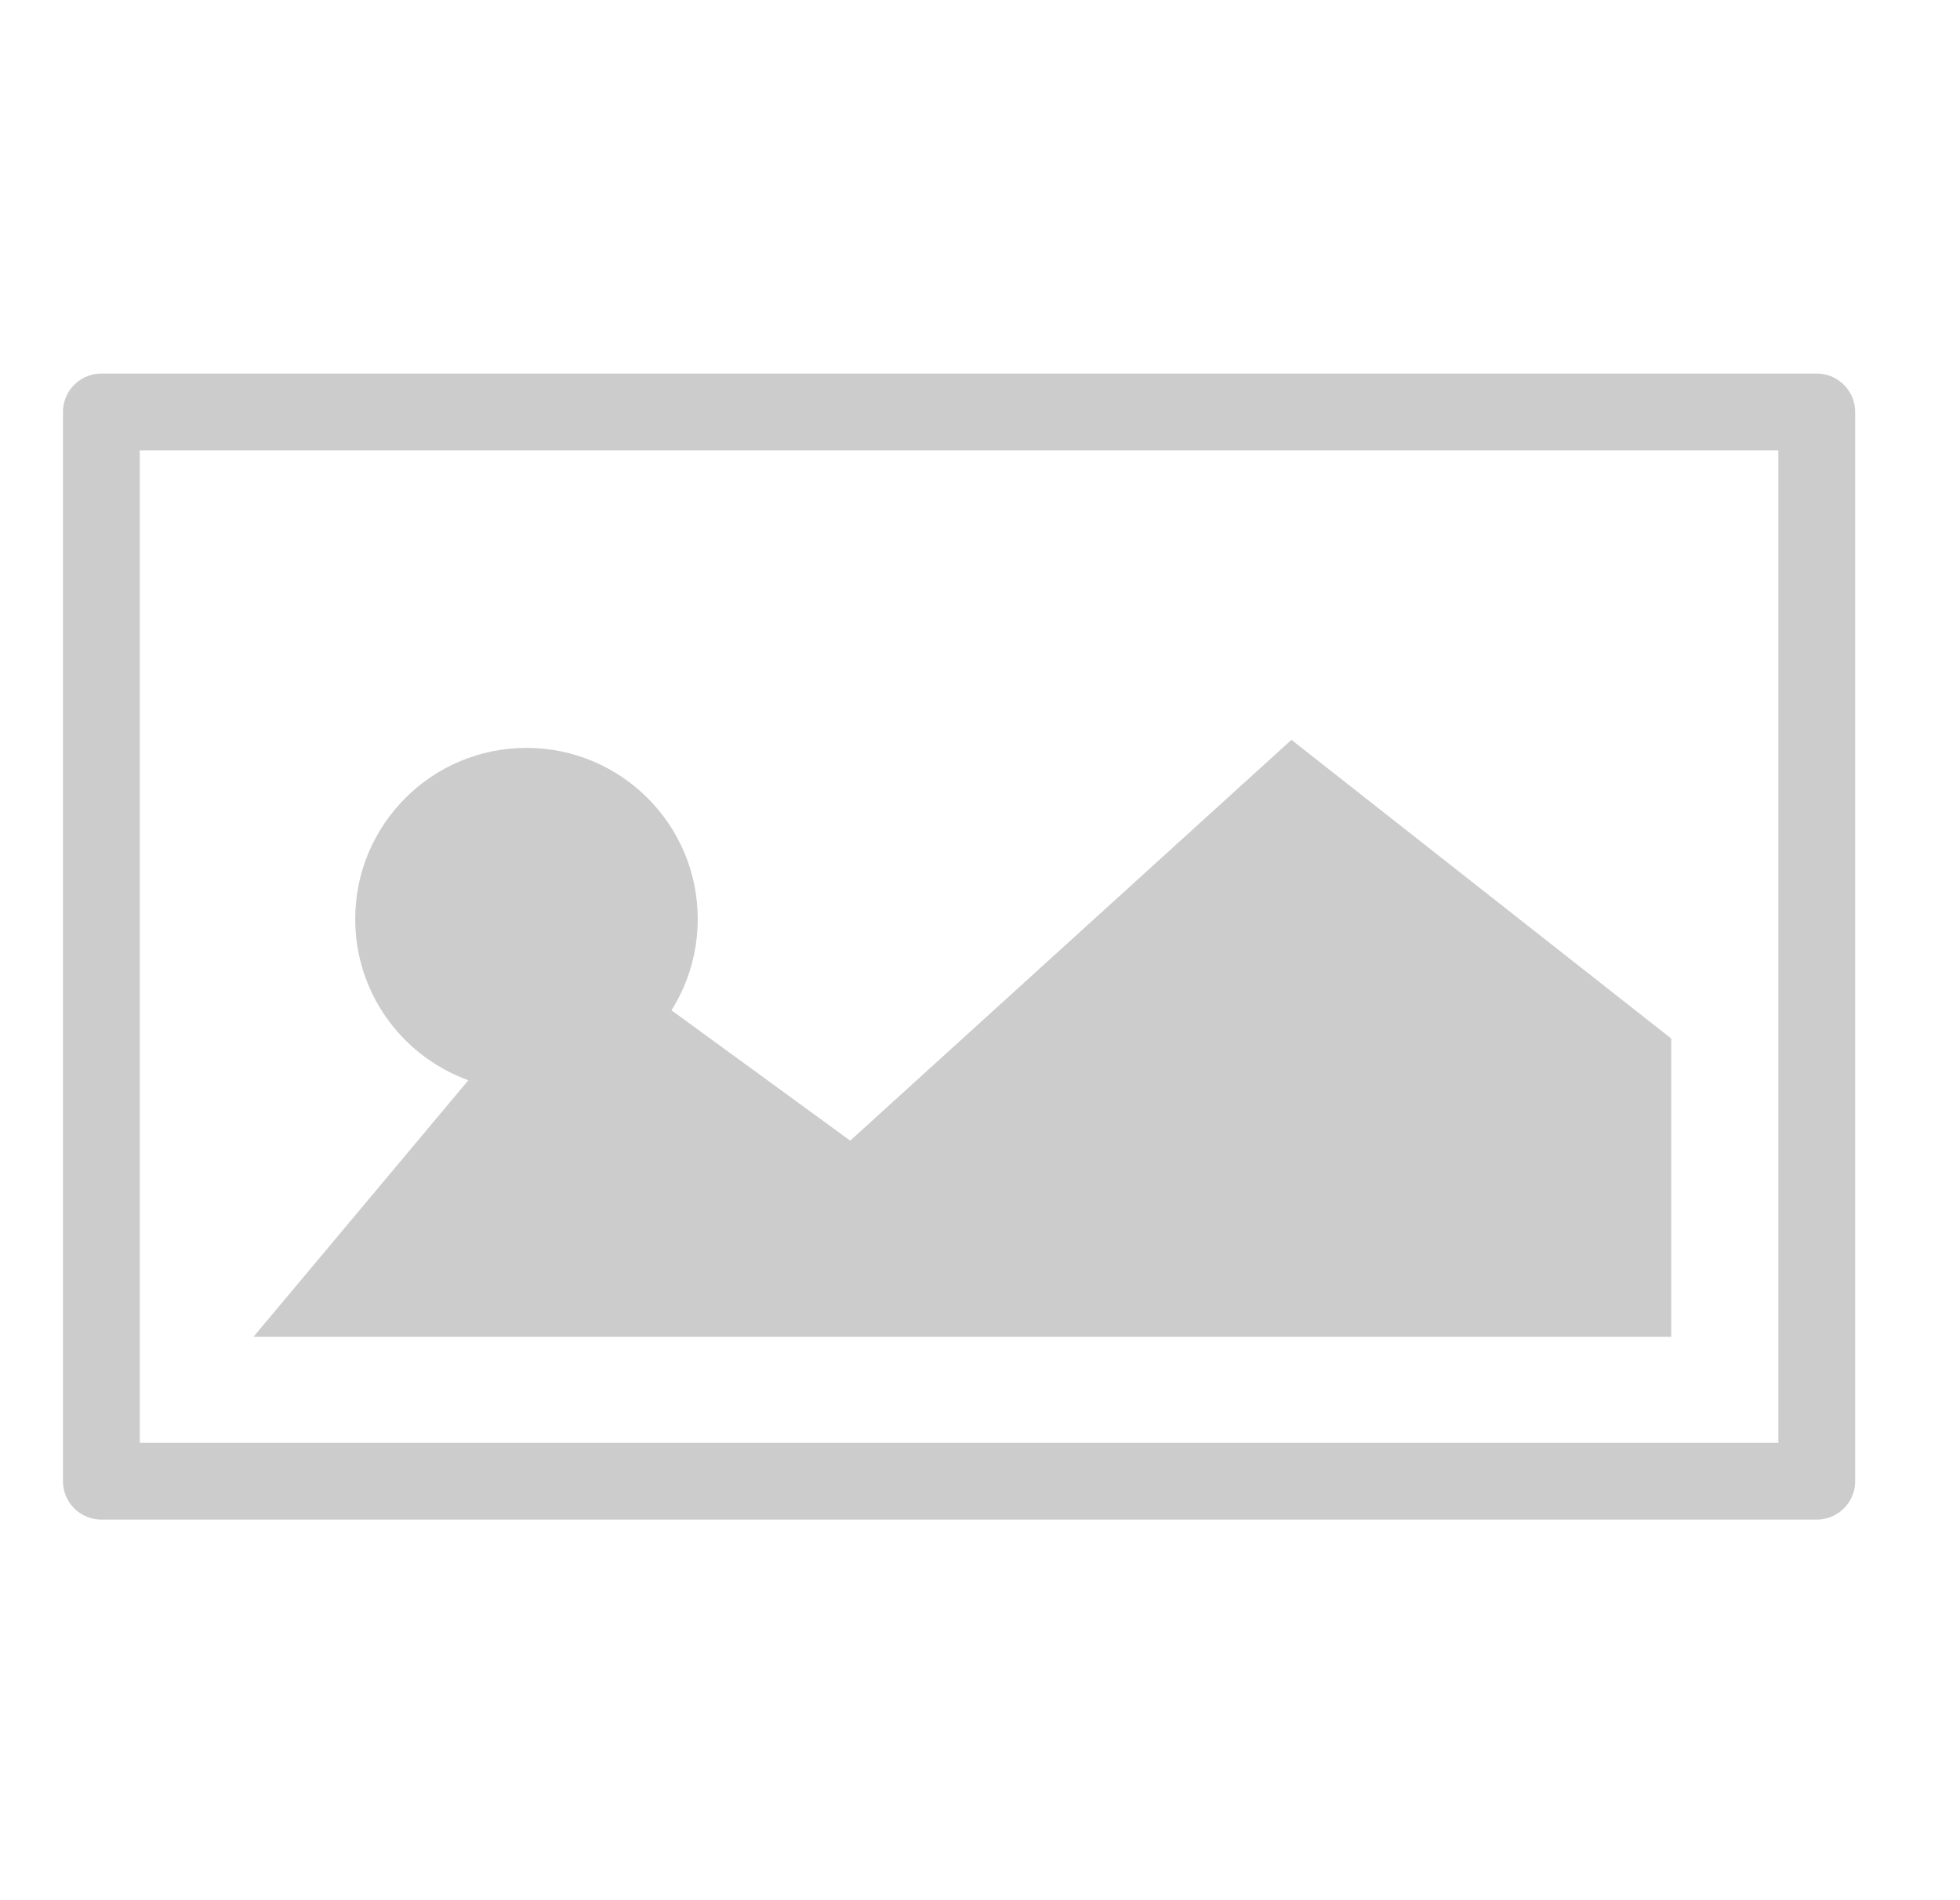
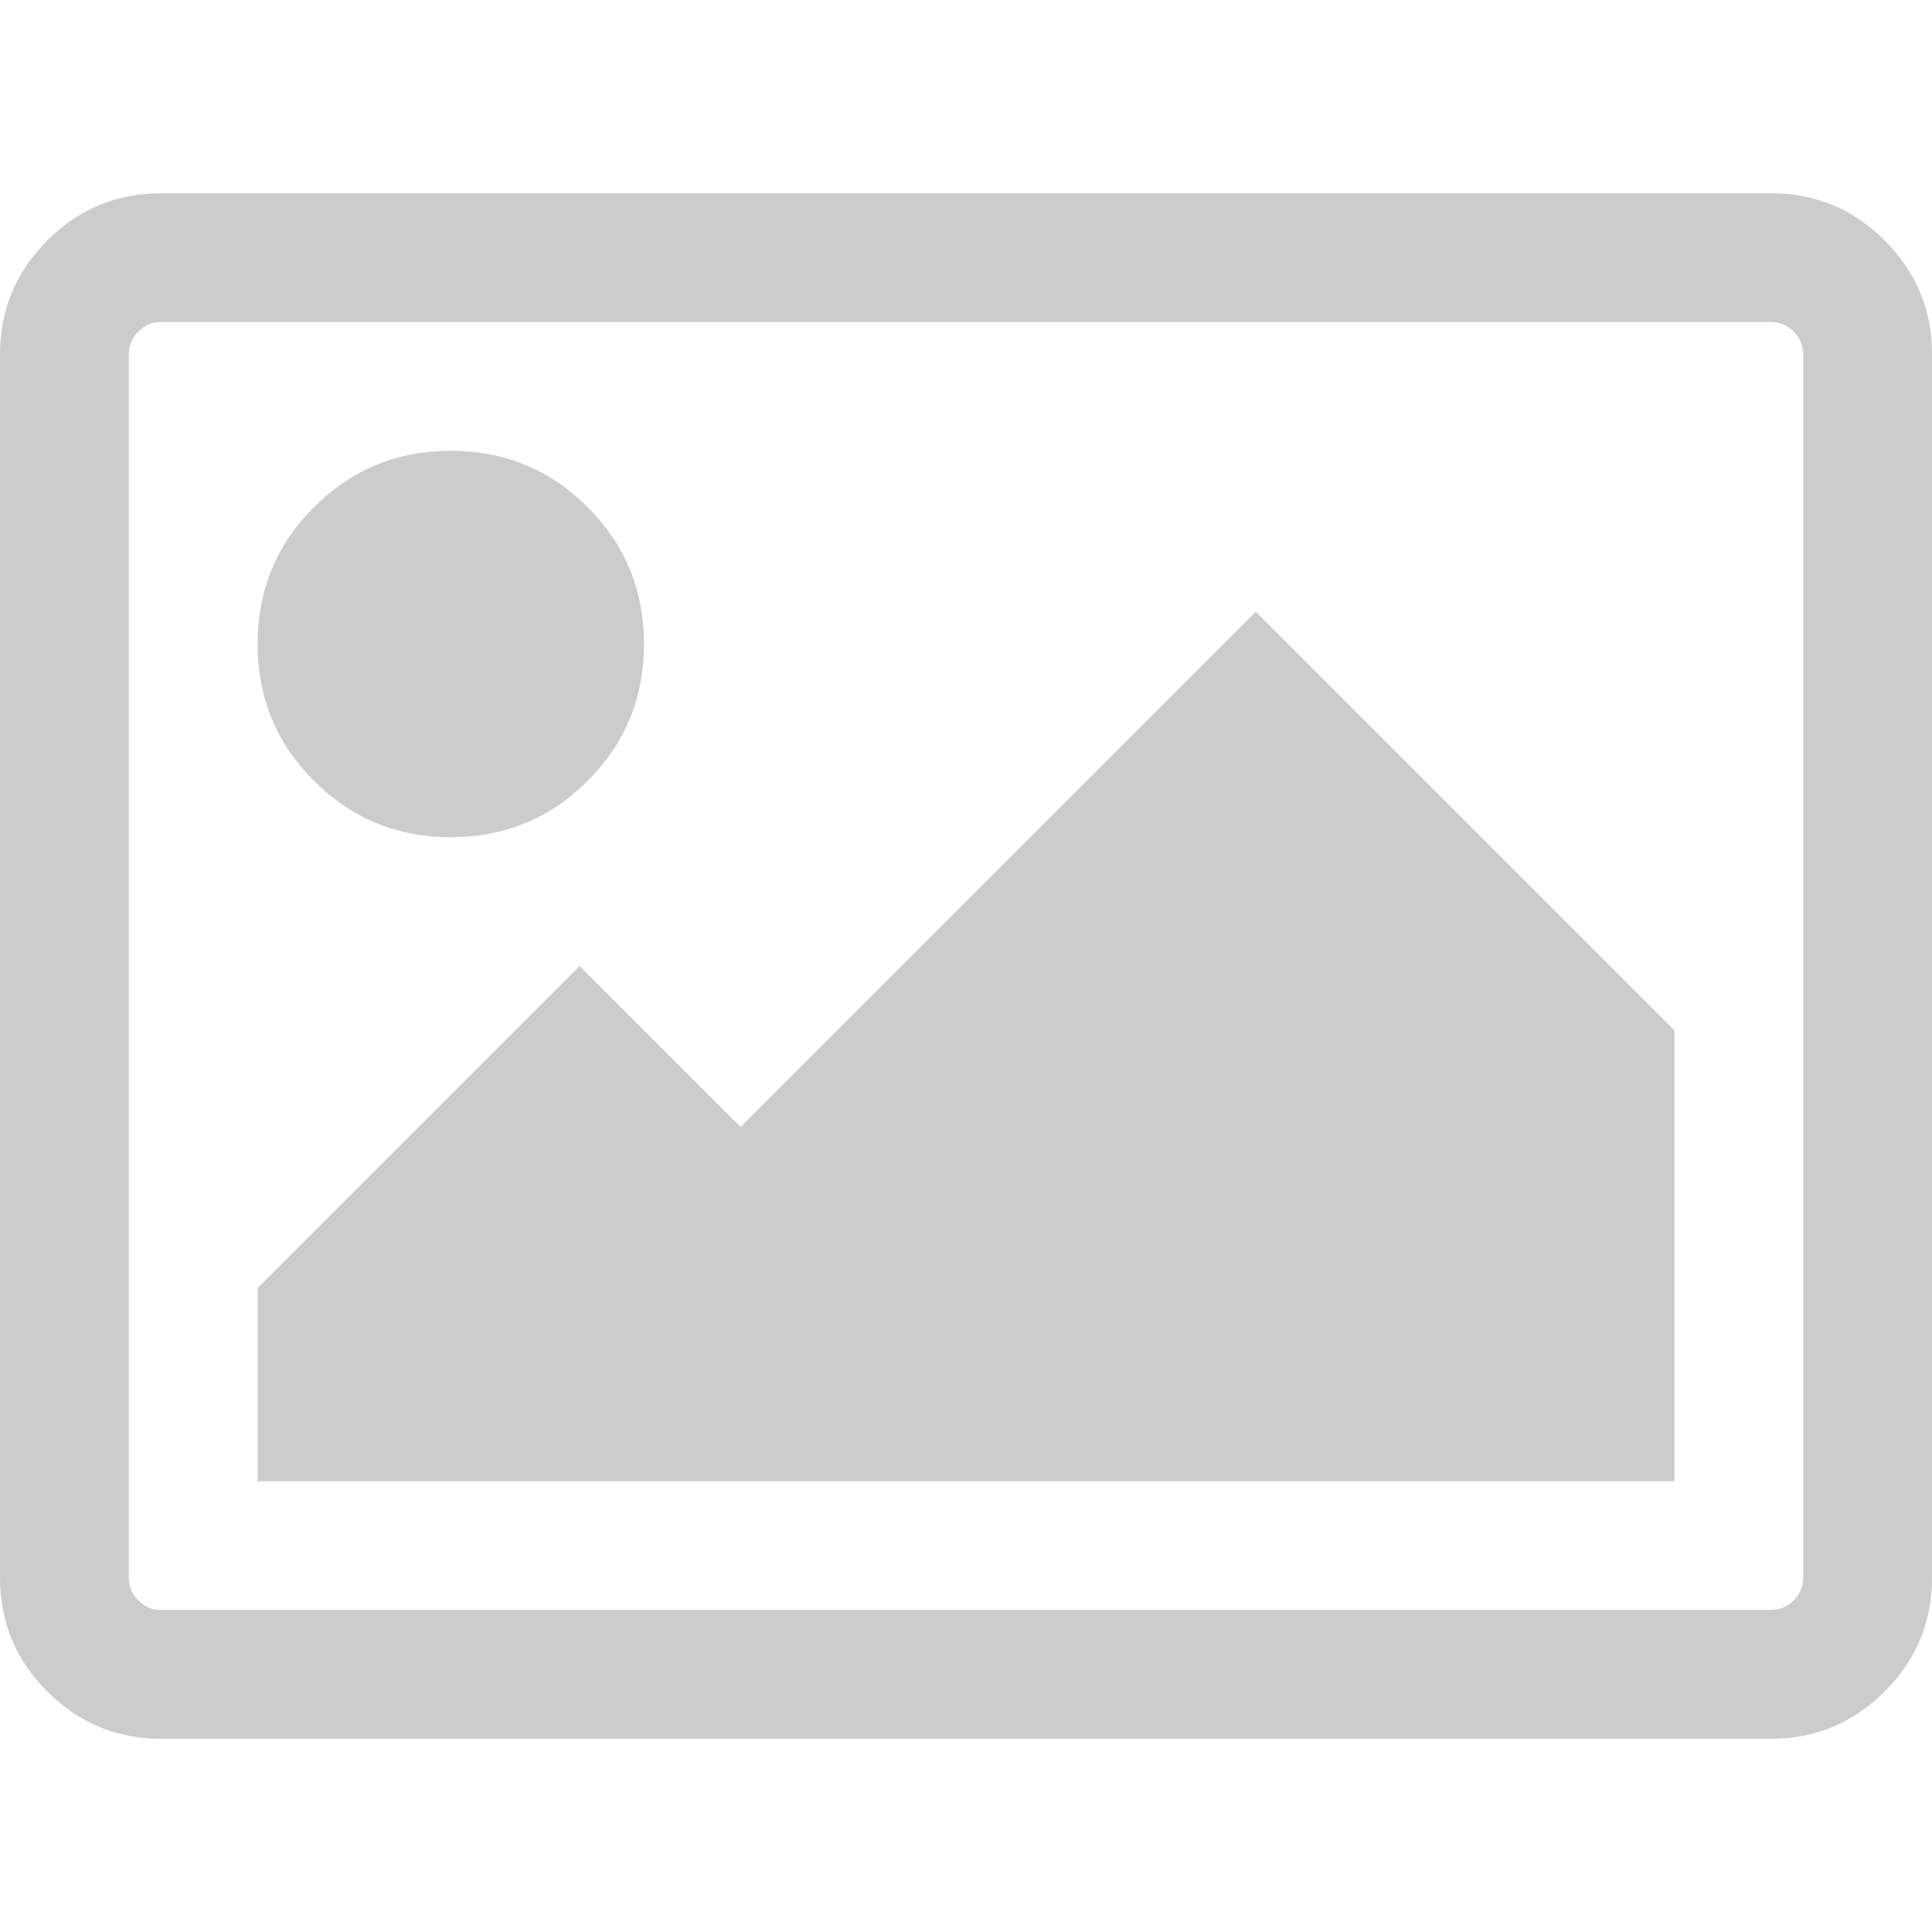
- <svg xmlns="http://www.w3.org/2000/svg" viewBox="0 0 51.04 49.47">
-   <defs>
-     <style>.cls-1,.cls-2{fill:none;}.cls-2{stroke:#CCCCCC;stroke-linecap:round;stroke-linejoin:round;stroke-width:2px;}.cls-3{fill:#CCCCCC;}.cls-4{fill:#CCCCCC;}</style>
-   </defs>
-   <g id="Calque_2" data-name="Calque 2">
-     <g id="Calque_1-2" data-name="Calque 1">
-       <polyline class="cls-1" points="6.8 0 51.04 0 51.04 49.47 0 49.47 0 0 6.8 0" />
-       <rect class="cls-2" x="2.64" y="10.73" width="44.67" height="27.85" />
-       <circle class="cls-3" cx="13.71" cy="23.94" r="4.46" />
-       <polygon class="cls-4" points="6.6 34.82 15.15 24.61 22.14 29.71 33.63 19.27 43.52 27.05 43.52 34.82 6.6 34.82" />
+ <svg xmlns="http://www.w3.org/2000/svg" version="1.1" id="Capa_1" x="0px" y="0px" width="548.176px" height="548.176px" viewBox="0 0 548.176 548.176" style="enable-background:new 0 0 548.176 548.176;" xml:space="preserve" fill="#CCCCCC">
+   <g>
+     <g>
+       <path d="M534.75,68.238c-8.945-8.945-19.694-13.417-32.261-13.417H45.681c-12.562,0-23.313,4.471-32.264,13.417    C4.471,77.185,0,87.936,0,100.499v347.173c0,12.566,4.471,23.318,13.417,32.264c8.951,8.946,19.702,13.419,32.264,13.419h456.815    c12.56,0,23.312-4.473,32.258-13.419c8.945-8.945,13.422-19.697,13.422-32.264V100.499    C548.176,87.936,543.699,77.185,534.75,68.238z M511.623,447.672c0,2.478-0.899,4.613-2.707,6.427    c-1.81,1.8-3.952,2.703-6.427,2.703H45.681c-2.473,0-4.615-0.903-6.423-2.703c-1.807-1.813-2.712-3.949-2.712-6.427V100.495    c0-2.474,0.902-4.611,2.712-6.423c1.809-1.803,3.951-2.708,6.423-2.708h456.815c2.471,0,4.613,0.905,6.42,2.708    c1.801,1.812,2.707,3.949,2.707,6.423V447.672L511.623,447.672z" />
+       <path d="M127.91,237.541c15.229,0,28.171-5.327,38.831-15.987c10.657-10.66,15.987-23.601,15.987-38.826    c0-15.23-5.333-28.171-15.987-38.832c-10.66-10.656-23.603-15.986-38.831-15.986c-15.227,0-28.168,5.33-38.828,15.986    c-10.656,10.66-15.986,23.601-15.986,38.832c0,15.225,5.327,28.169,15.986,38.826C99.742,232.211,112.683,237.541,127.91,237.541z    " />
+       <polygon points="210.134,319.765 164.452,274.088 73.092,365.447 73.092,420.267 475.085,420.267 475.085,292.36 356.315,173.587       " />
    </g>
  </g>
</svg>
